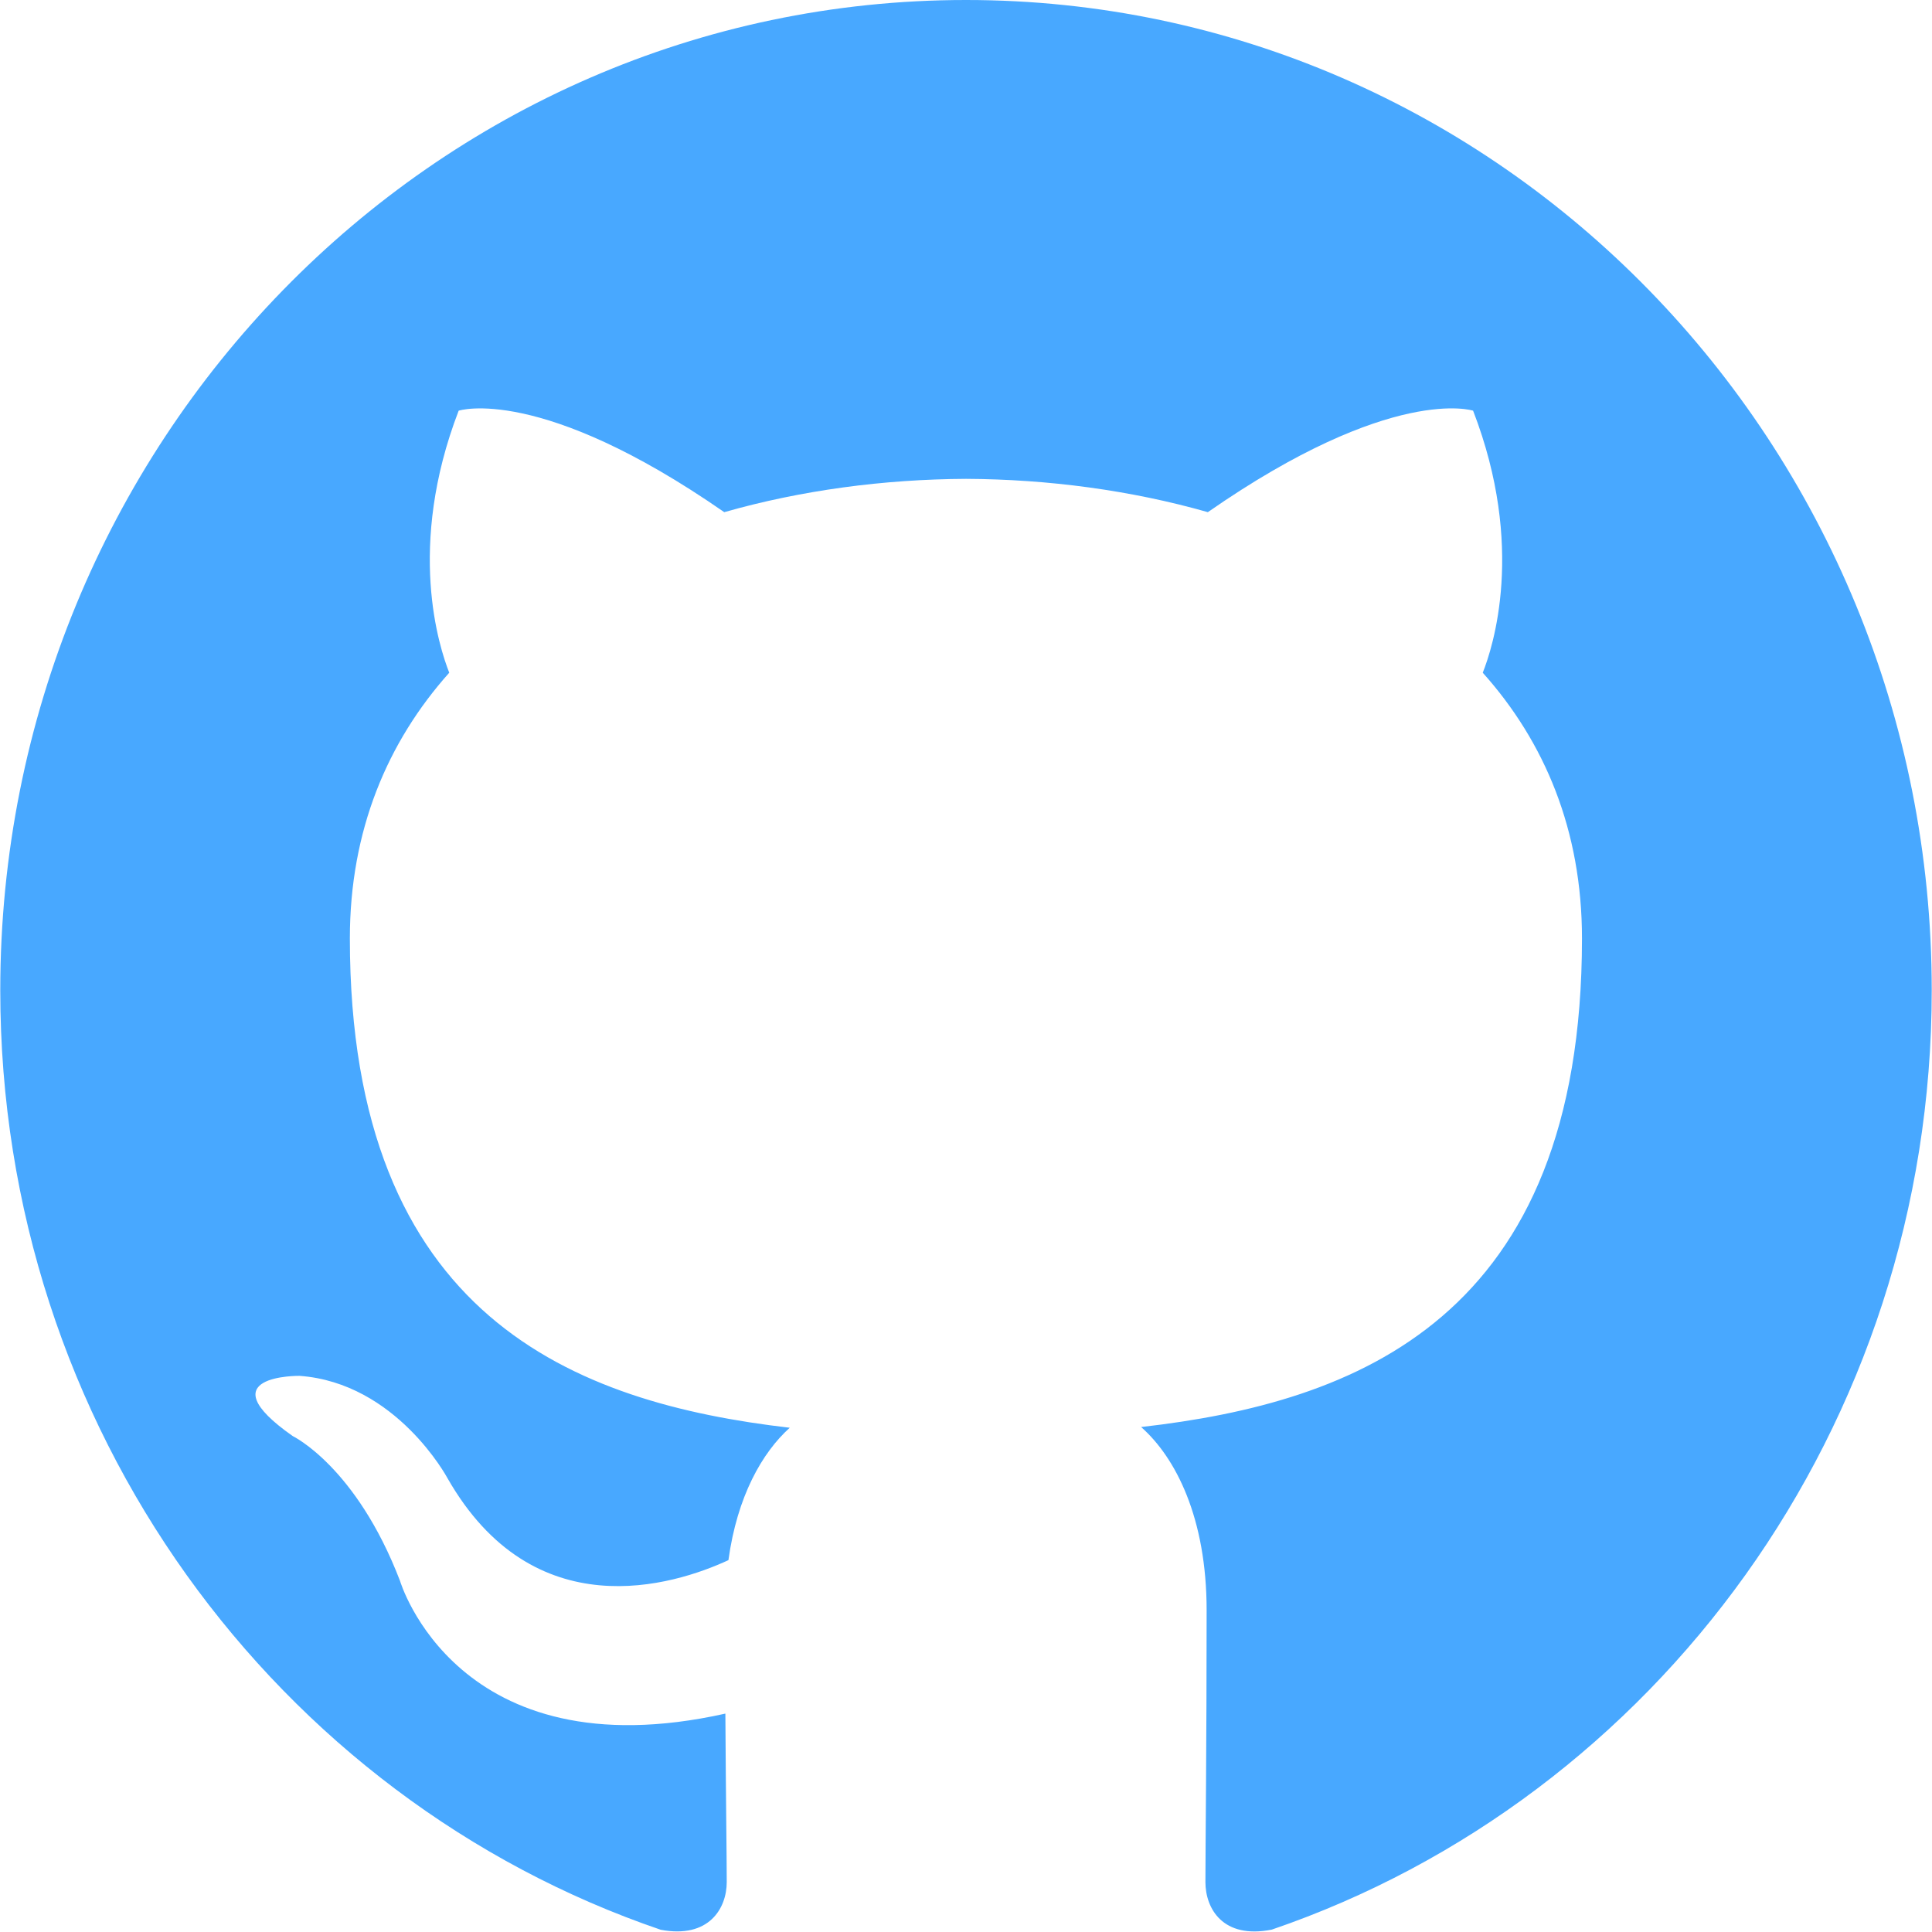
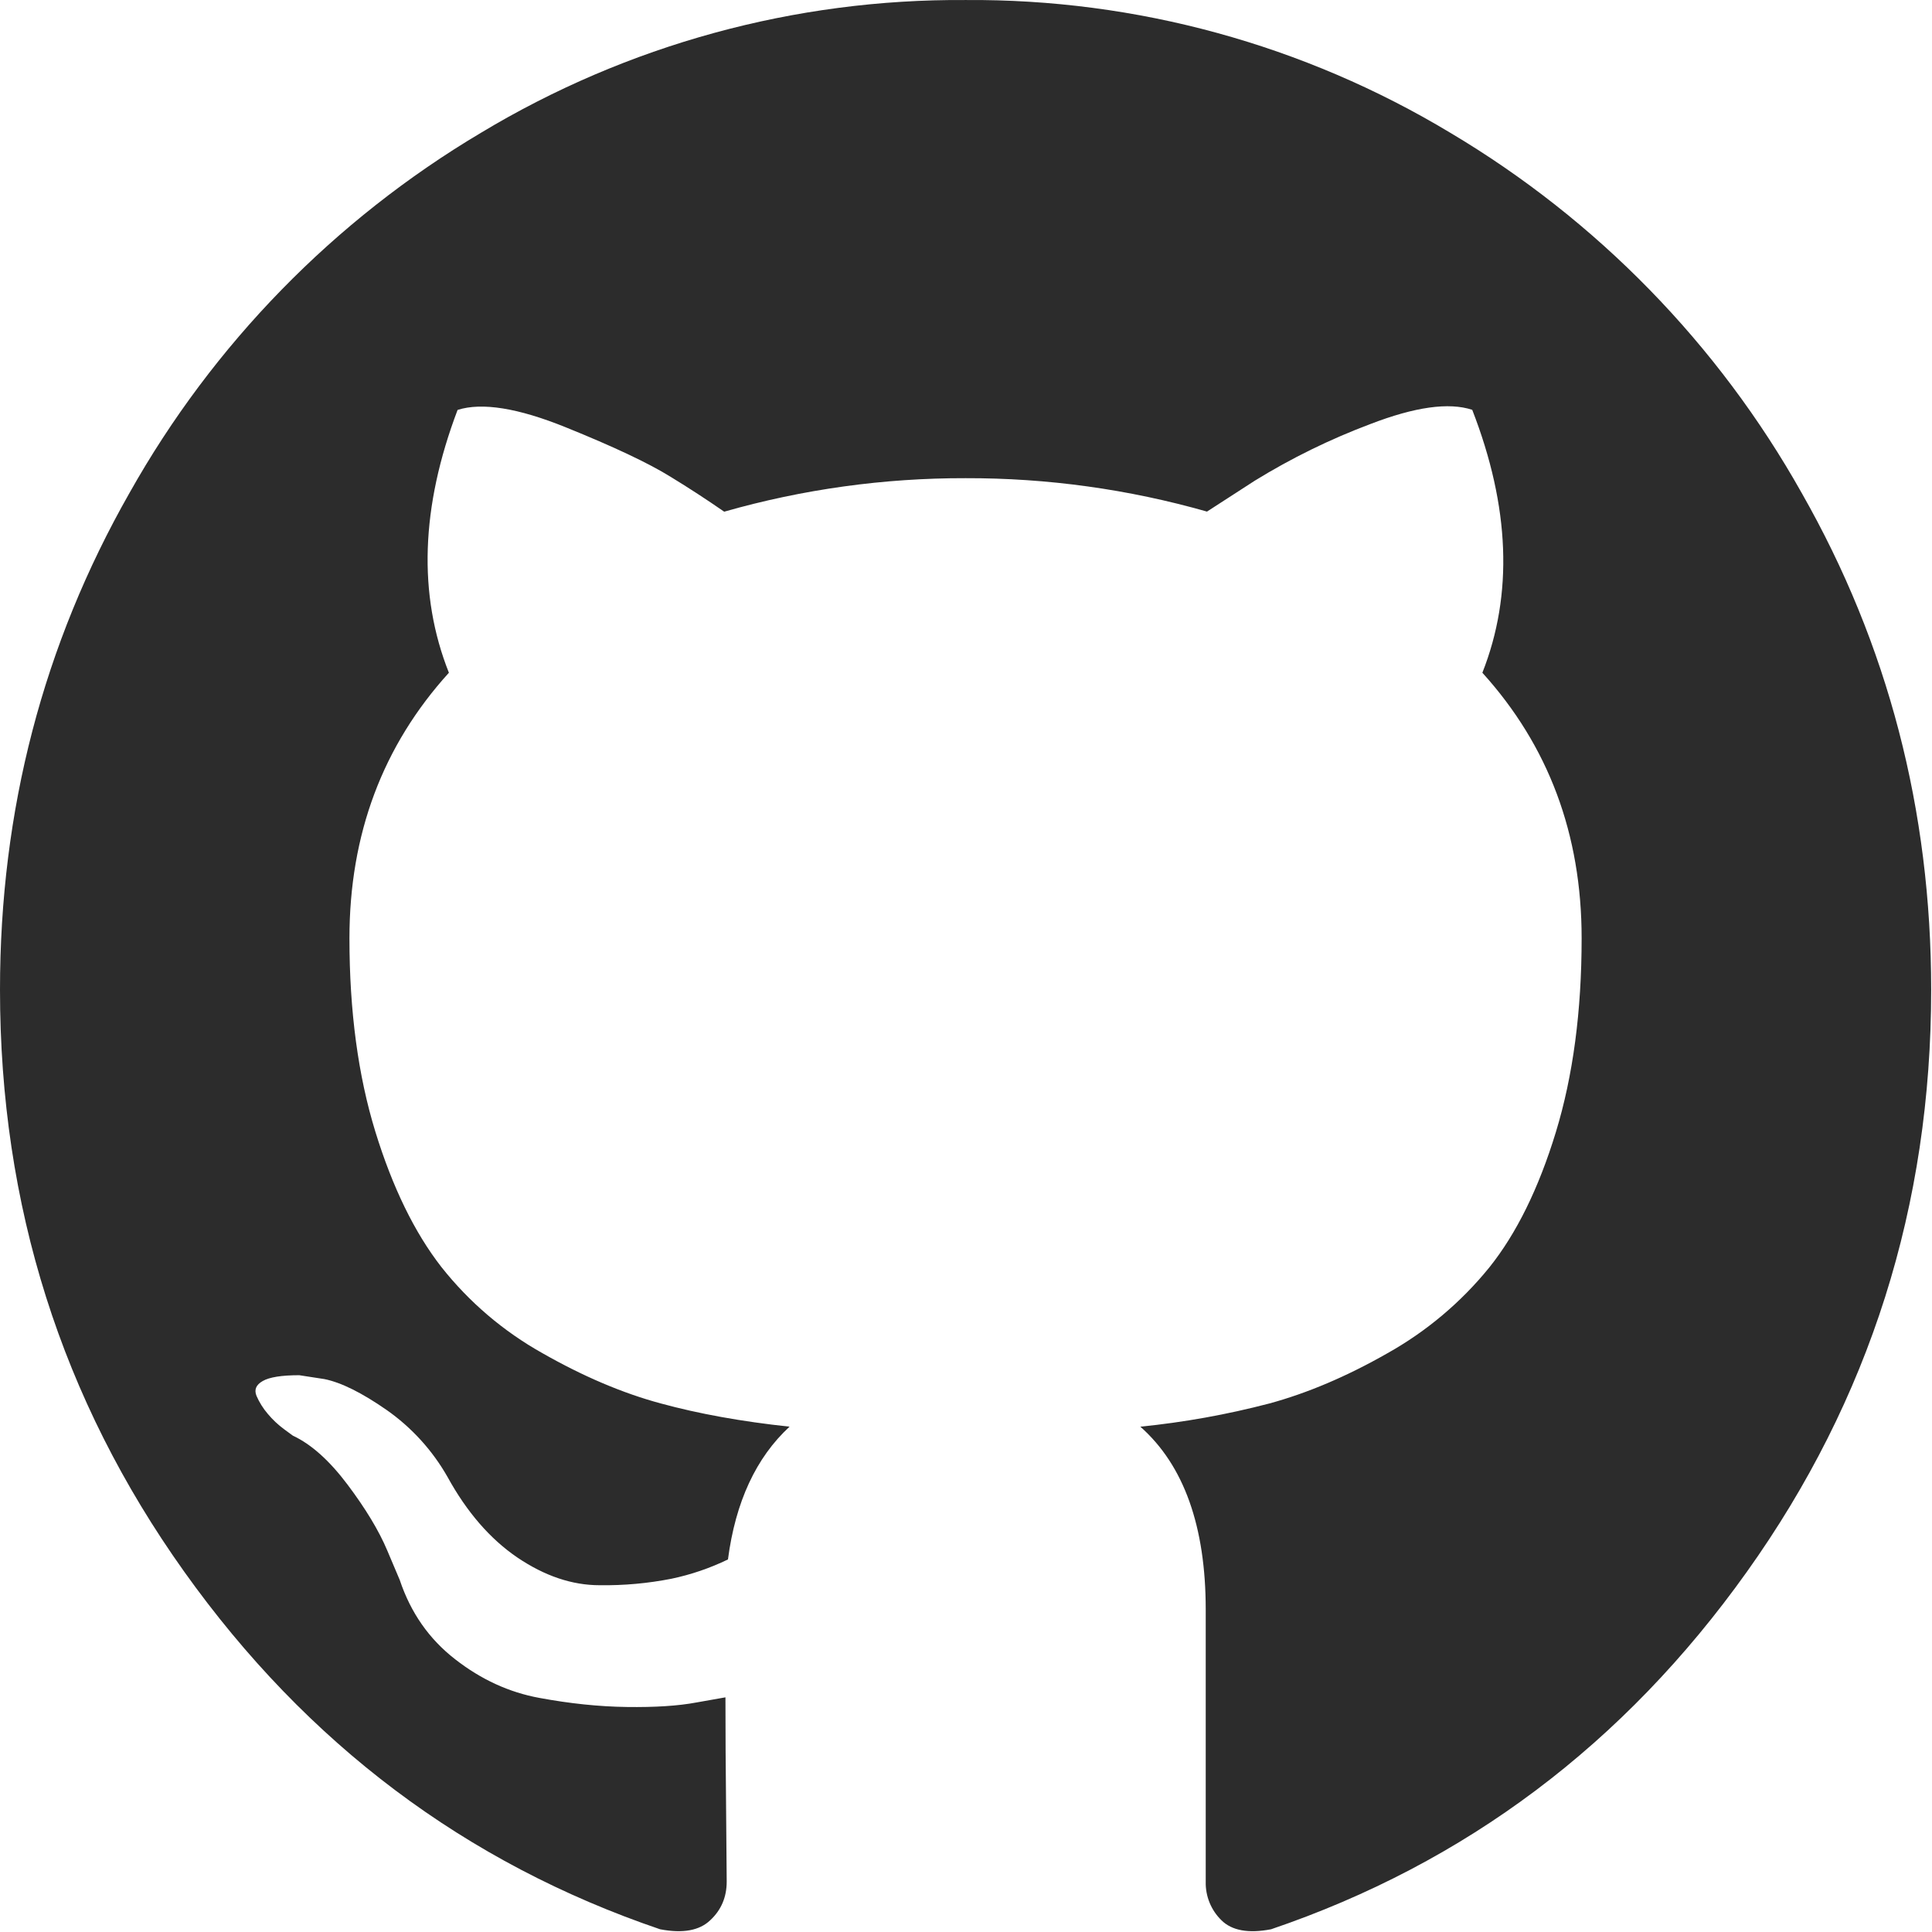
- <svg xmlns="http://www.w3.org/2000/svg" t="1663330653961" class="icon" viewBox="0 0 1024 1024" version="1.1" p-id="8301" width="200" height="200">
-   <path d="M512 0C229.284 0 0.142 234.943 0.142 524.868c0 231.829 146.647 428.553 350.068 497.952 25.593 4.82 34.977-11.389 34.977-25.294 0-12.455-0.469-45.47-0.725-89.277-142.382 31.735-172.453-70.38-172.453-70.38-23.247-60.57-56.816-76.693-56.816-76.693-46.494-32.588 3.54-31.948 3.54-31.948 51.356 3.711 78.357 54.086 78.357 54.086 45.683 80.191 119.817 57.072 148.993 43.593 4.649-33.911 17.915-57.03 32.503-70.167-113.675-13.223-233.151-58.224-233.151-259.341 0-57.285 19.92-104.163 52.679-140.846-5.247-13.266-22.82-66.627 4.991-138.884 0 0 42.996-14.076 140.761 53.788 40.863-11.645 84.627-17.446 128.178-17.659 43.465 0.213 87.272 6.014 128.135 17.659 97.68-67.906 140.59-53.788 140.59-53.788 27.939 72.257 10.408 125.618 5.119 138.884 32.844 36.683 52.593 83.561 52.593 140.846 0 201.587-119.647 245.99-233.663 258.957 18.342 16.209 34.721 48.2 34.721 97.21 0 70.167-0.64 126.728-0.64 143.96 0 14.033 9.213 30.37 35.19 25.209 203.25-69.527 349.77-266.123 349.77-497.867C1023.858 234.943 794.674 0 512 0" fill="#48a8ff" p-id="8302" />
+ <svg xmlns="http://www.w3.org/2000/svg" t="1664531326667" class="icon" viewBox="0 0 1024 1024" version="1.1" p-id="3760" width="200" height="200">
+   <path d="M1023.561 524.588c0 114.332-32.549 217.148-97.648 308.45-65.047 91.302-149.133 154.455-252.205 189.512-11.976 2.303-20.778 0.716-26.306-4.76a27.585 27.585 0 0 1-8.342-20.471V853.151c0-44.167-11.566-76.511-34.648-96.982a446.273 446.273 0 0 0 68.323-12.283c20.164-5.476 41.045-14.33 62.591-26.613a187.312 187.312 0 0 0 53.993-45.446c14.432-18.015 26.203-41.915 35.313-71.752 9.11-29.837 13.665-64.075 13.665-102.766 0-55.119-17.554-102.049-52.611-140.74 16.377-41.454 14.637-87.873-5.374-139.358-12.436-4.094-30.4-1.535-53.942 7.523a355.176 355.176 0 0 0-61.311 30.042l-25.333 16.377a462.138 462.138 0 0 0-127.945-17.708 462.138 462.138 0 0 0-127.945 17.759 589.571 589.571 0 0 0-28.301-18.424c-11.771-7.318-30.349-16.07-55.682-26.306-25.282-10.236-44.423-13.306-57.319-9.212-19.499 51.434-21.085 97.852-4.606 139.307-35.108 38.691-52.713 85.621-52.713 140.74 0 38.691 4.606 72.826 13.716 102.458 9.11 29.581 20.778 53.481 34.955 71.7a180.658 180.658 0 0 0 53.635 45.753c21.546 12.283 42.478 21.188 62.642 26.613 20.215 5.527 42.99 9.621 68.323 12.334-17.759 16.377-28.66 39.868-32.652 70.37a129.941 129.941 0 0 1-29.99 10.236 184.087 184.087 0 0 1-37.974 3.429c-14.688 0-29.171-4.913-43.655-14.688-14.432-9.826-26.766-24.054-37.002-42.682a109.163 109.163 0 0 0-32.293-35.518c-13.102-9.11-24.105-14.586-33.01-16.377l-13.306-2.047c-9.314 0-15.763 1.024-19.345 3.071-3.582 2.047-4.606 4.606-3.327 7.83a37.769 37.769 0 0 0 5.988 9.57 49.182 49.182 0 0 0 8.7 8.188l4.606 3.378c9.826 4.606 19.448 13.255 29.018 25.998 9.57 12.743 16.582 24.361 20.983 34.801l6.653 15.712c5.783 17.298 15.558 31.321 29.376 42.017 13.767 10.747 28.66 17.554 44.627 20.471 15.968 2.968 31.423 4.606 46.316 4.811 14.842 0.205 27.227-0.563 37.002-2.405l15.302-2.712c0 17.298 0.102 37.565 0.358 60.8l0.307 36.848c0 8.188-2.866 15.046-8.7 20.471-5.732 5.527-14.637 7.114-26.613 4.811-103.073-35.057-187.158-98.262-252.205-189.512C32.549 741.736 0 638.92 0 524.588c0-95.191 22.877-182.91 68.63-263.311a516.028 516.028 0 0 1 186.288-190.894A491.309 491.309 0 0 1 511.78 0.013a491.309 491.309 0 0 1 256.914 70.37 516.028 516.028 0 0 1 186.237 190.894C1000.684 341.626 1023.561 429.448 1023.561 524.588z" fill="#2c2c2c" p-id="3761" />
</svg>
